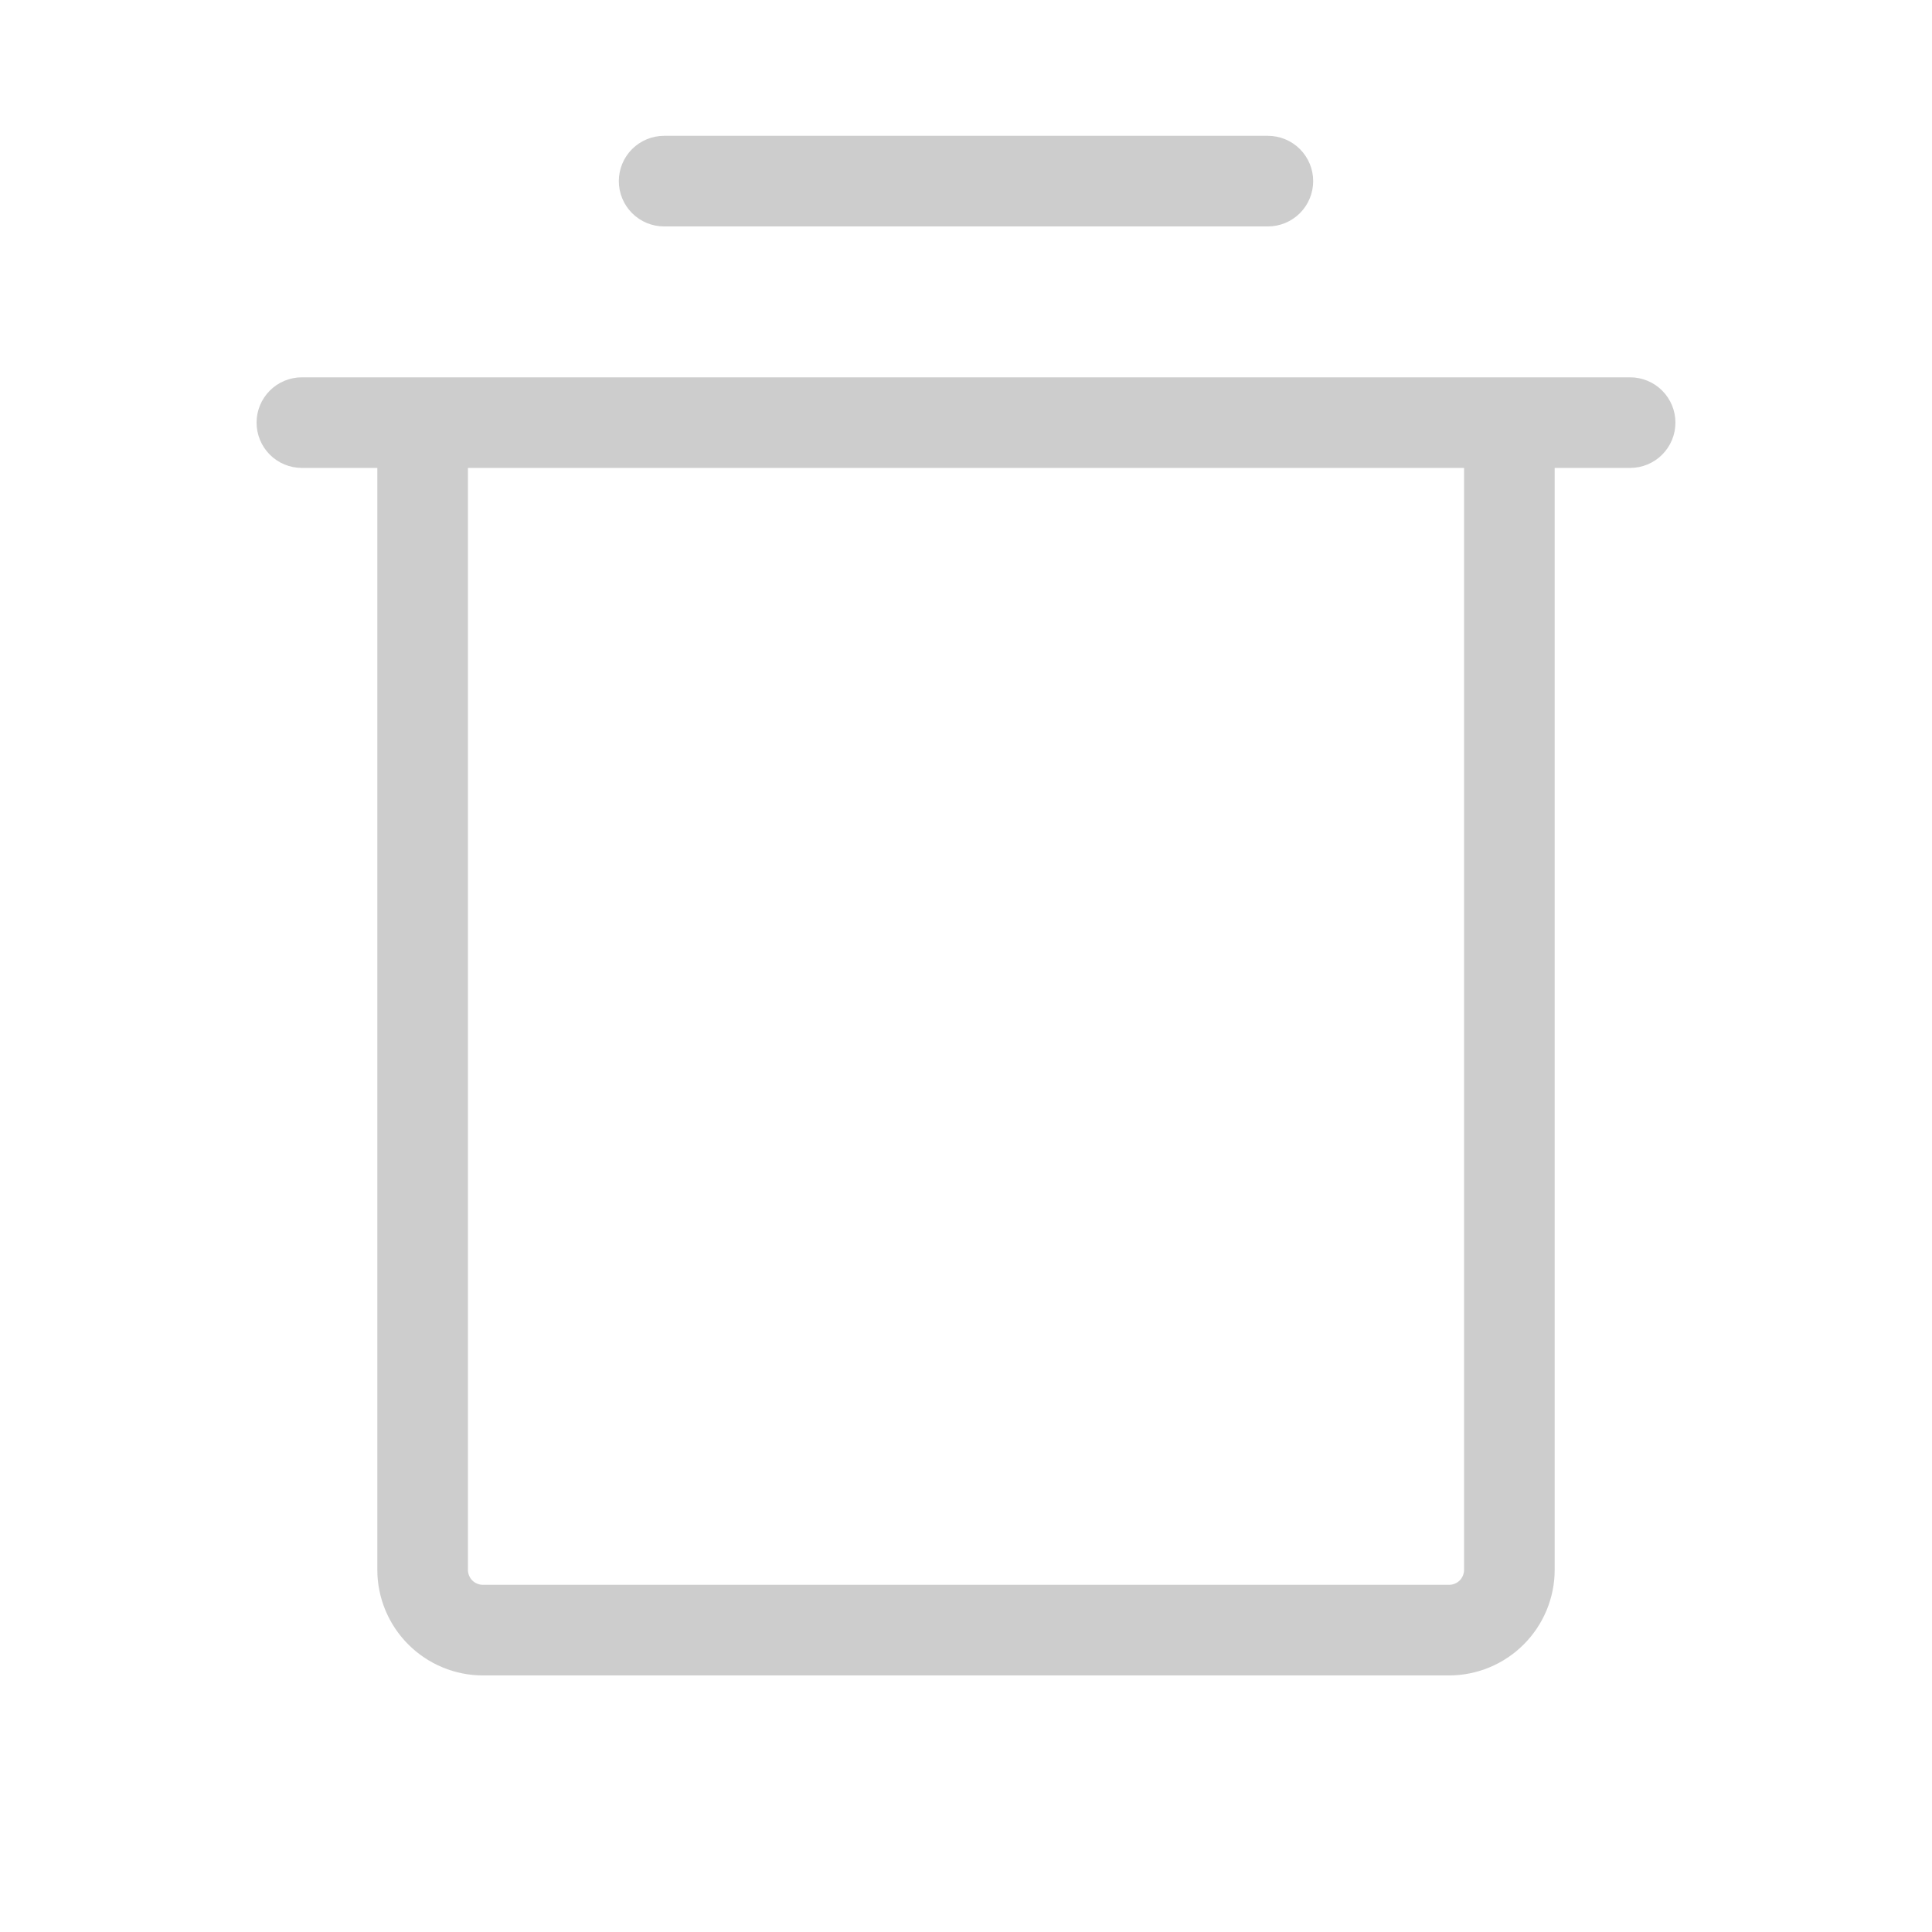
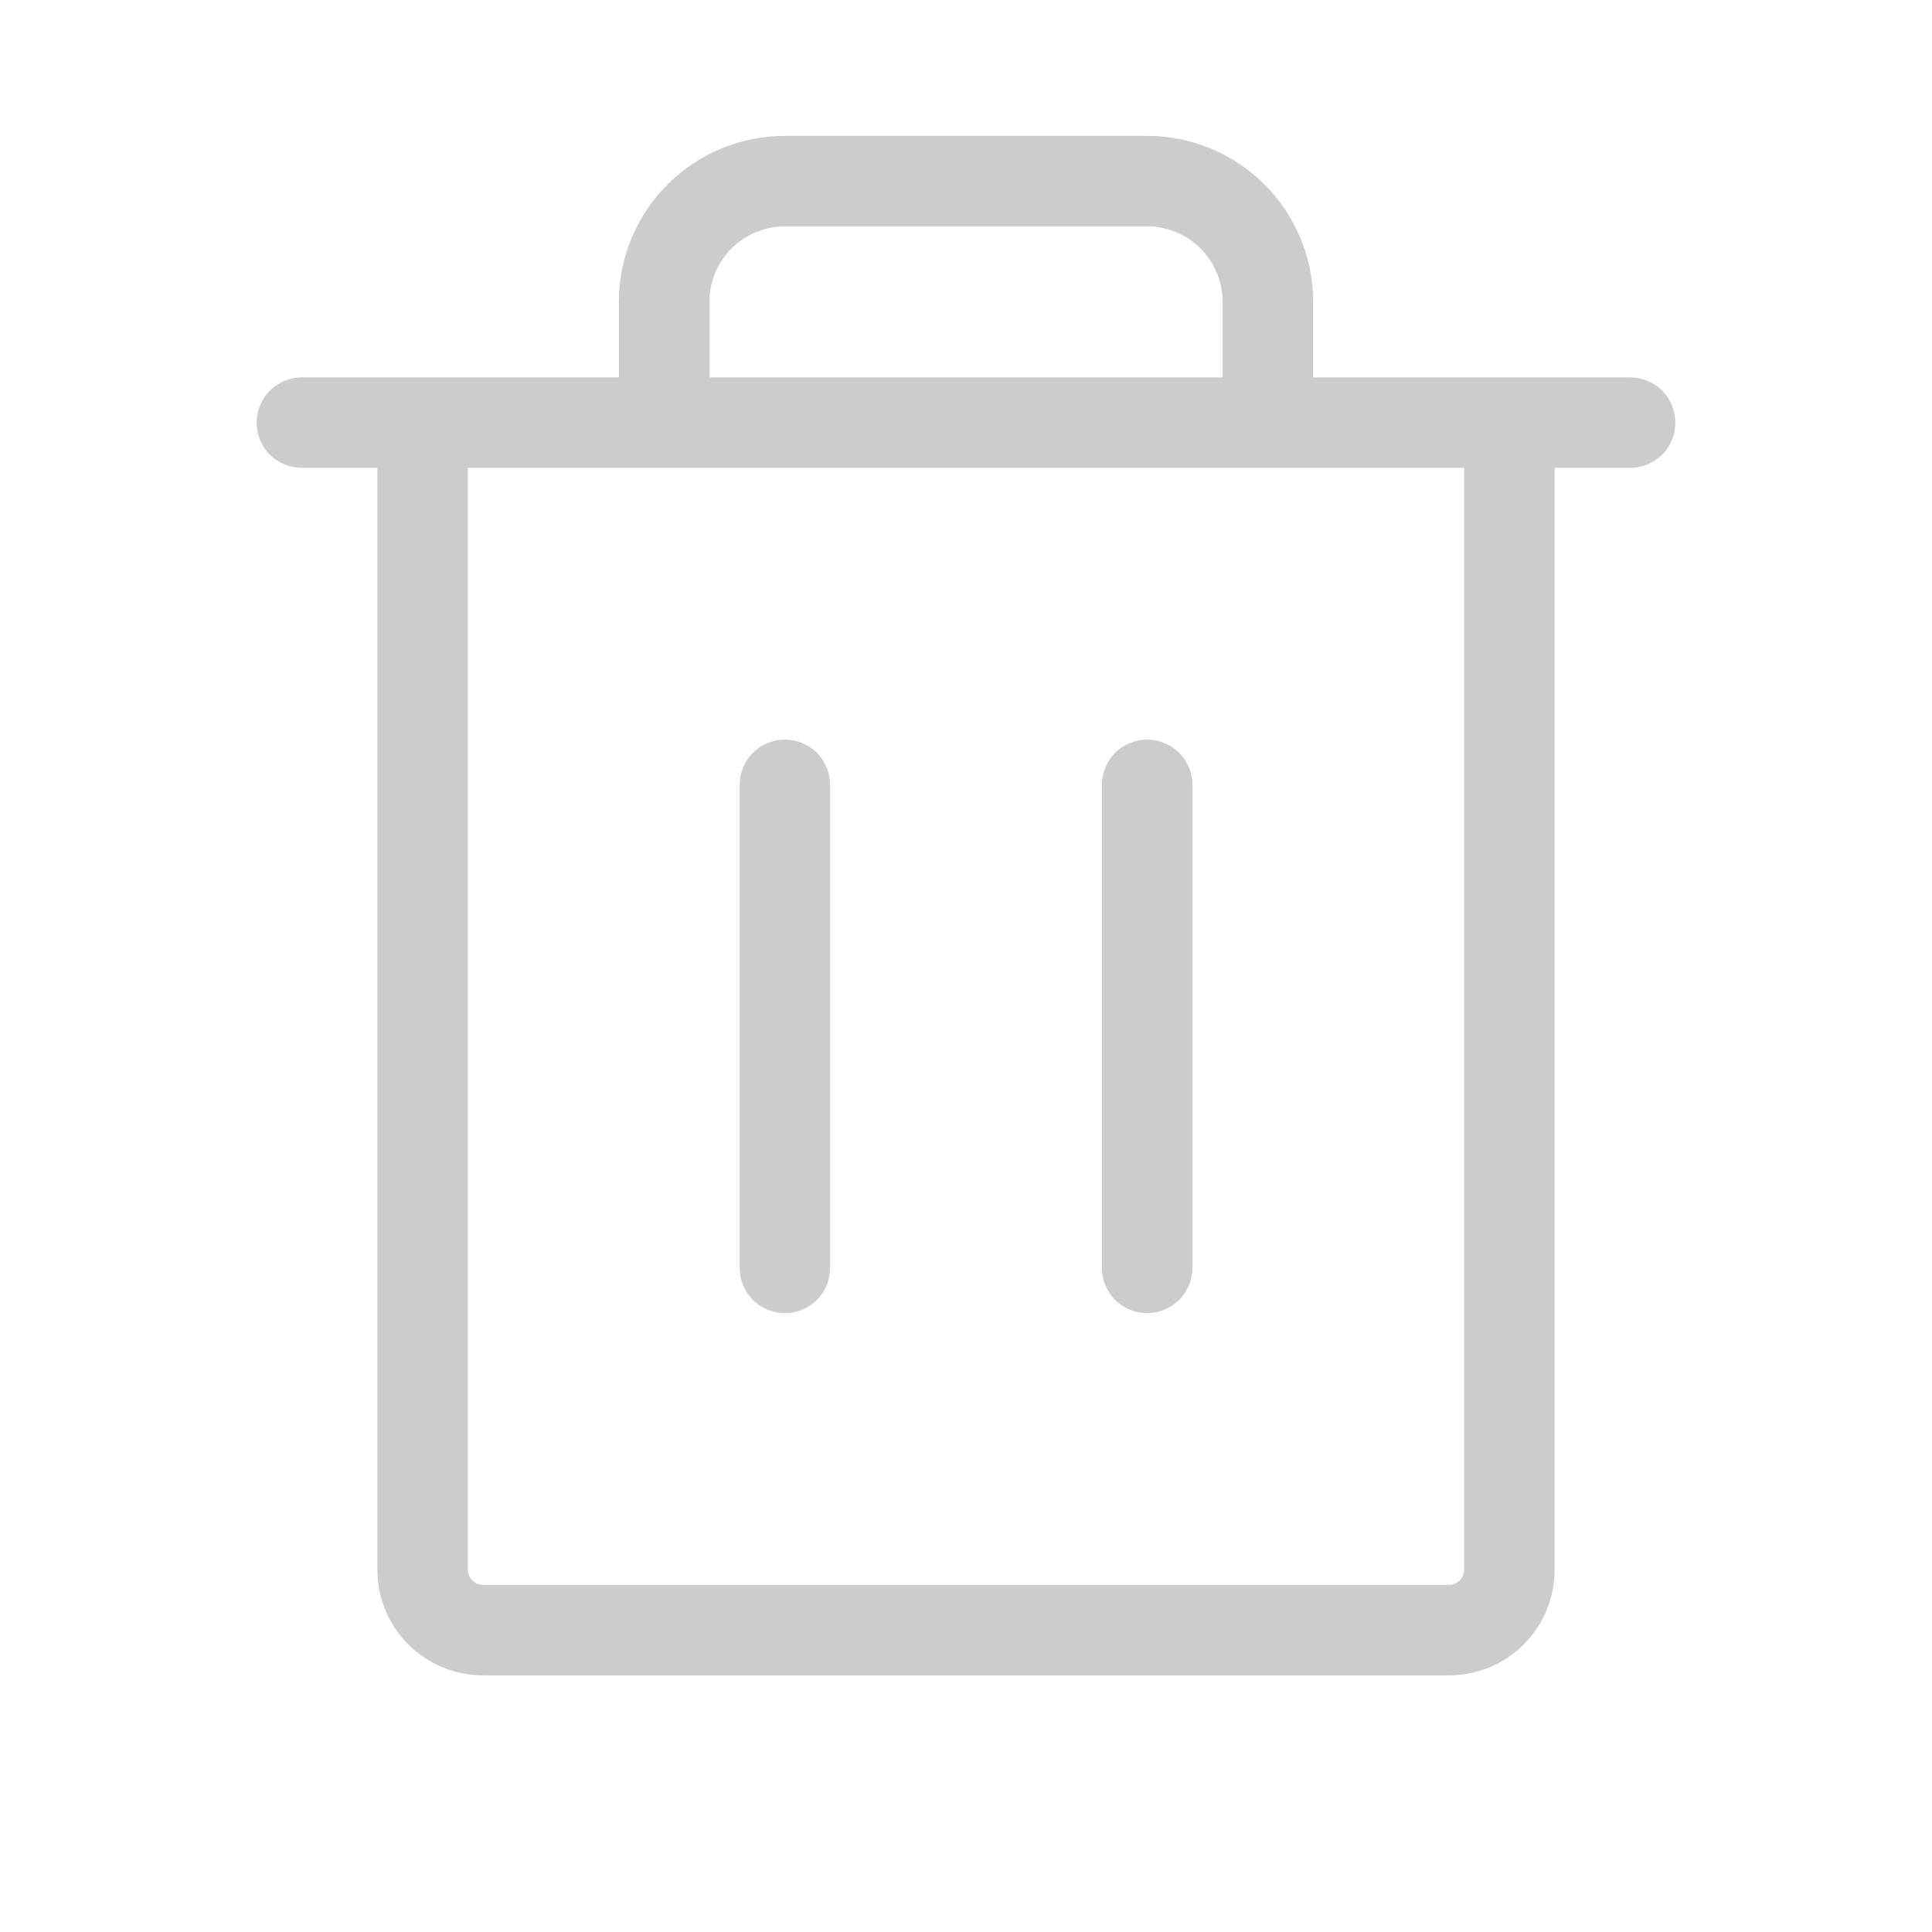
- <svg xmlns="http://www.w3.org/2000/svg" width="30" height="30" viewBox="0 0 30 30" fill="none">
-   <g opacity="0.2">
-     <path d="M25.312 5.859H4.688C4.501 5.859 4.322 5.933 4.19 6.065C4.058 6.197 3.984 6.376 3.984 6.562C3.984 6.749 4.058 6.928 4.19 7.06C4.322 7.192 4.501 7.266 4.688 7.266H5.859V24.375C5.859 24.81 6.032 25.227 6.34 25.535C6.648 25.843 7.065 26.016 7.5 26.016H22.5C22.935 26.016 23.352 25.843 23.66 25.535C23.968 25.227 24.141 24.81 24.141 24.375V7.266H25.312C25.499 7.266 25.678 7.192 25.81 7.06C25.942 6.928 26.016 6.749 26.016 6.562C26.016 6.376 25.942 6.197 25.81 6.065C25.678 5.933 25.499 5.859 25.312 5.859ZM22.734 24.375C22.734 24.437 22.71 24.497 22.666 24.541C22.622 24.585 22.562 24.609 22.5 24.609H7.5C7.438 24.609 7.378 24.585 7.334 24.541C7.29 24.497 7.266 24.437 7.266 24.375V7.266H22.734V24.375ZM9.609 2.812C9.609 2.626 9.683 2.447 9.815 2.315C9.947 2.183 10.126 2.109 10.312 2.109H19.688C19.874 2.109 20.053 2.183 20.185 2.315C20.317 2.447 20.391 2.626 20.391 2.812C20.391 2.999 20.317 3.178 20.185 3.31C20.053 3.442 19.874 3.516 19.688 3.516H10.312C10.126 3.516 9.947 3.442 9.815 3.31C9.683 3.178 9.609 2.999 9.609 2.812Z" fill="#050505" />
-   </g>
+ <svg xmlns="http://www.w3.org/2000/svg" width="24" height="24" viewBox="0 0 24 24" fill="none">
+   <path d="M20.25 4.688H16.312V3.75C16.312 3.203 16.095 2.678 15.708 2.292C15.322 1.905 14.797 1.688 14.25 1.688H9.75C9.203 1.688 8.678 1.905 8.292 2.292C7.905 2.678 7.688 3.203 7.688 3.75V4.688H3.75C3.601 4.688 3.458 4.747 3.352 4.852C3.247 4.958 3.188 5.101 3.188 5.25C3.188 5.399 3.247 5.542 3.352 5.648C3.458 5.753 3.601 5.812 3.75 5.812H4.688V19.5C4.688 19.848 4.826 20.182 5.072 20.428C5.318 20.674 5.652 20.812 6 20.812H18C18.348 20.812 18.682 20.674 18.928 20.428C19.174 20.182 19.312 19.848 19.312 19.5V5.812H20.25C20.399 5.812 20.542 5.753 20.648 5.648C20.753 5.542 20.812 5.399 20.812 5.25C20.812 5.101 20.753 4.958 20.648 4.852C20.542 4.747 20.399 4.688 20.25 4.688ZM8.812 3.75C8.812 3.501 8.911 3.263 9.087 3.087C9.263 2.911 9.501 2.812 9.75 2.812H14.25C14.499 2.812 14.737 2.911 14.913 3.087C15.089 3.263 15.188 3.501 15.188 3.75V4.688H8.812V3.75ZM18.188 19.5C18.188 19.55 18.168 19.597 18.133 19.633C18.097 19.668 18.05 19.688 18 19.688H6C5.95 19.688 5.903 19.668 5.867 19.633C5.832 19.597 5.812 19.55 5.812 19.5V5.812H18.188V19.5ZM10.312 9.75V15.75C10.312 15.899 10.253 16.042 10.148 16.148C10.042 16.253 9.899 16.312 9.75 16.312C9.601 16.312 9.458 16.253 9.352 16.148C9.247 16.042 9.188 15.899 9.188 15.75V9.75C9.188 9.601 9.247 9.458 9.352 9.352C9.458 9.247 9.601 9.188 9.75 9.188C9.899 9.188 10.042 9.247 10.148 9.352C10.253 9.458 10.312 9.601 10.312 9.75ZM14.812 9.75V15.75C14.812 15.899 14.753 16.042 14.648 16.148C14.542 16.253 14.399 16.312 14.25 16.312C14.101 16.312 13.958 16.253 13.852 16.148C13.747 16.042 13.688 15.899 13.688 15.75V9.75C13.688 9.601 13.747 9.458 13.852 9.352C13.958 9.247 14.101 9.188 14.25 9.188C14.399 9.188 14.542 9.247 14.648 9.352C14.753 9.458 14.812 9.601 14.812 9.75Z" fill="#CCCCCC" />
</svg>
